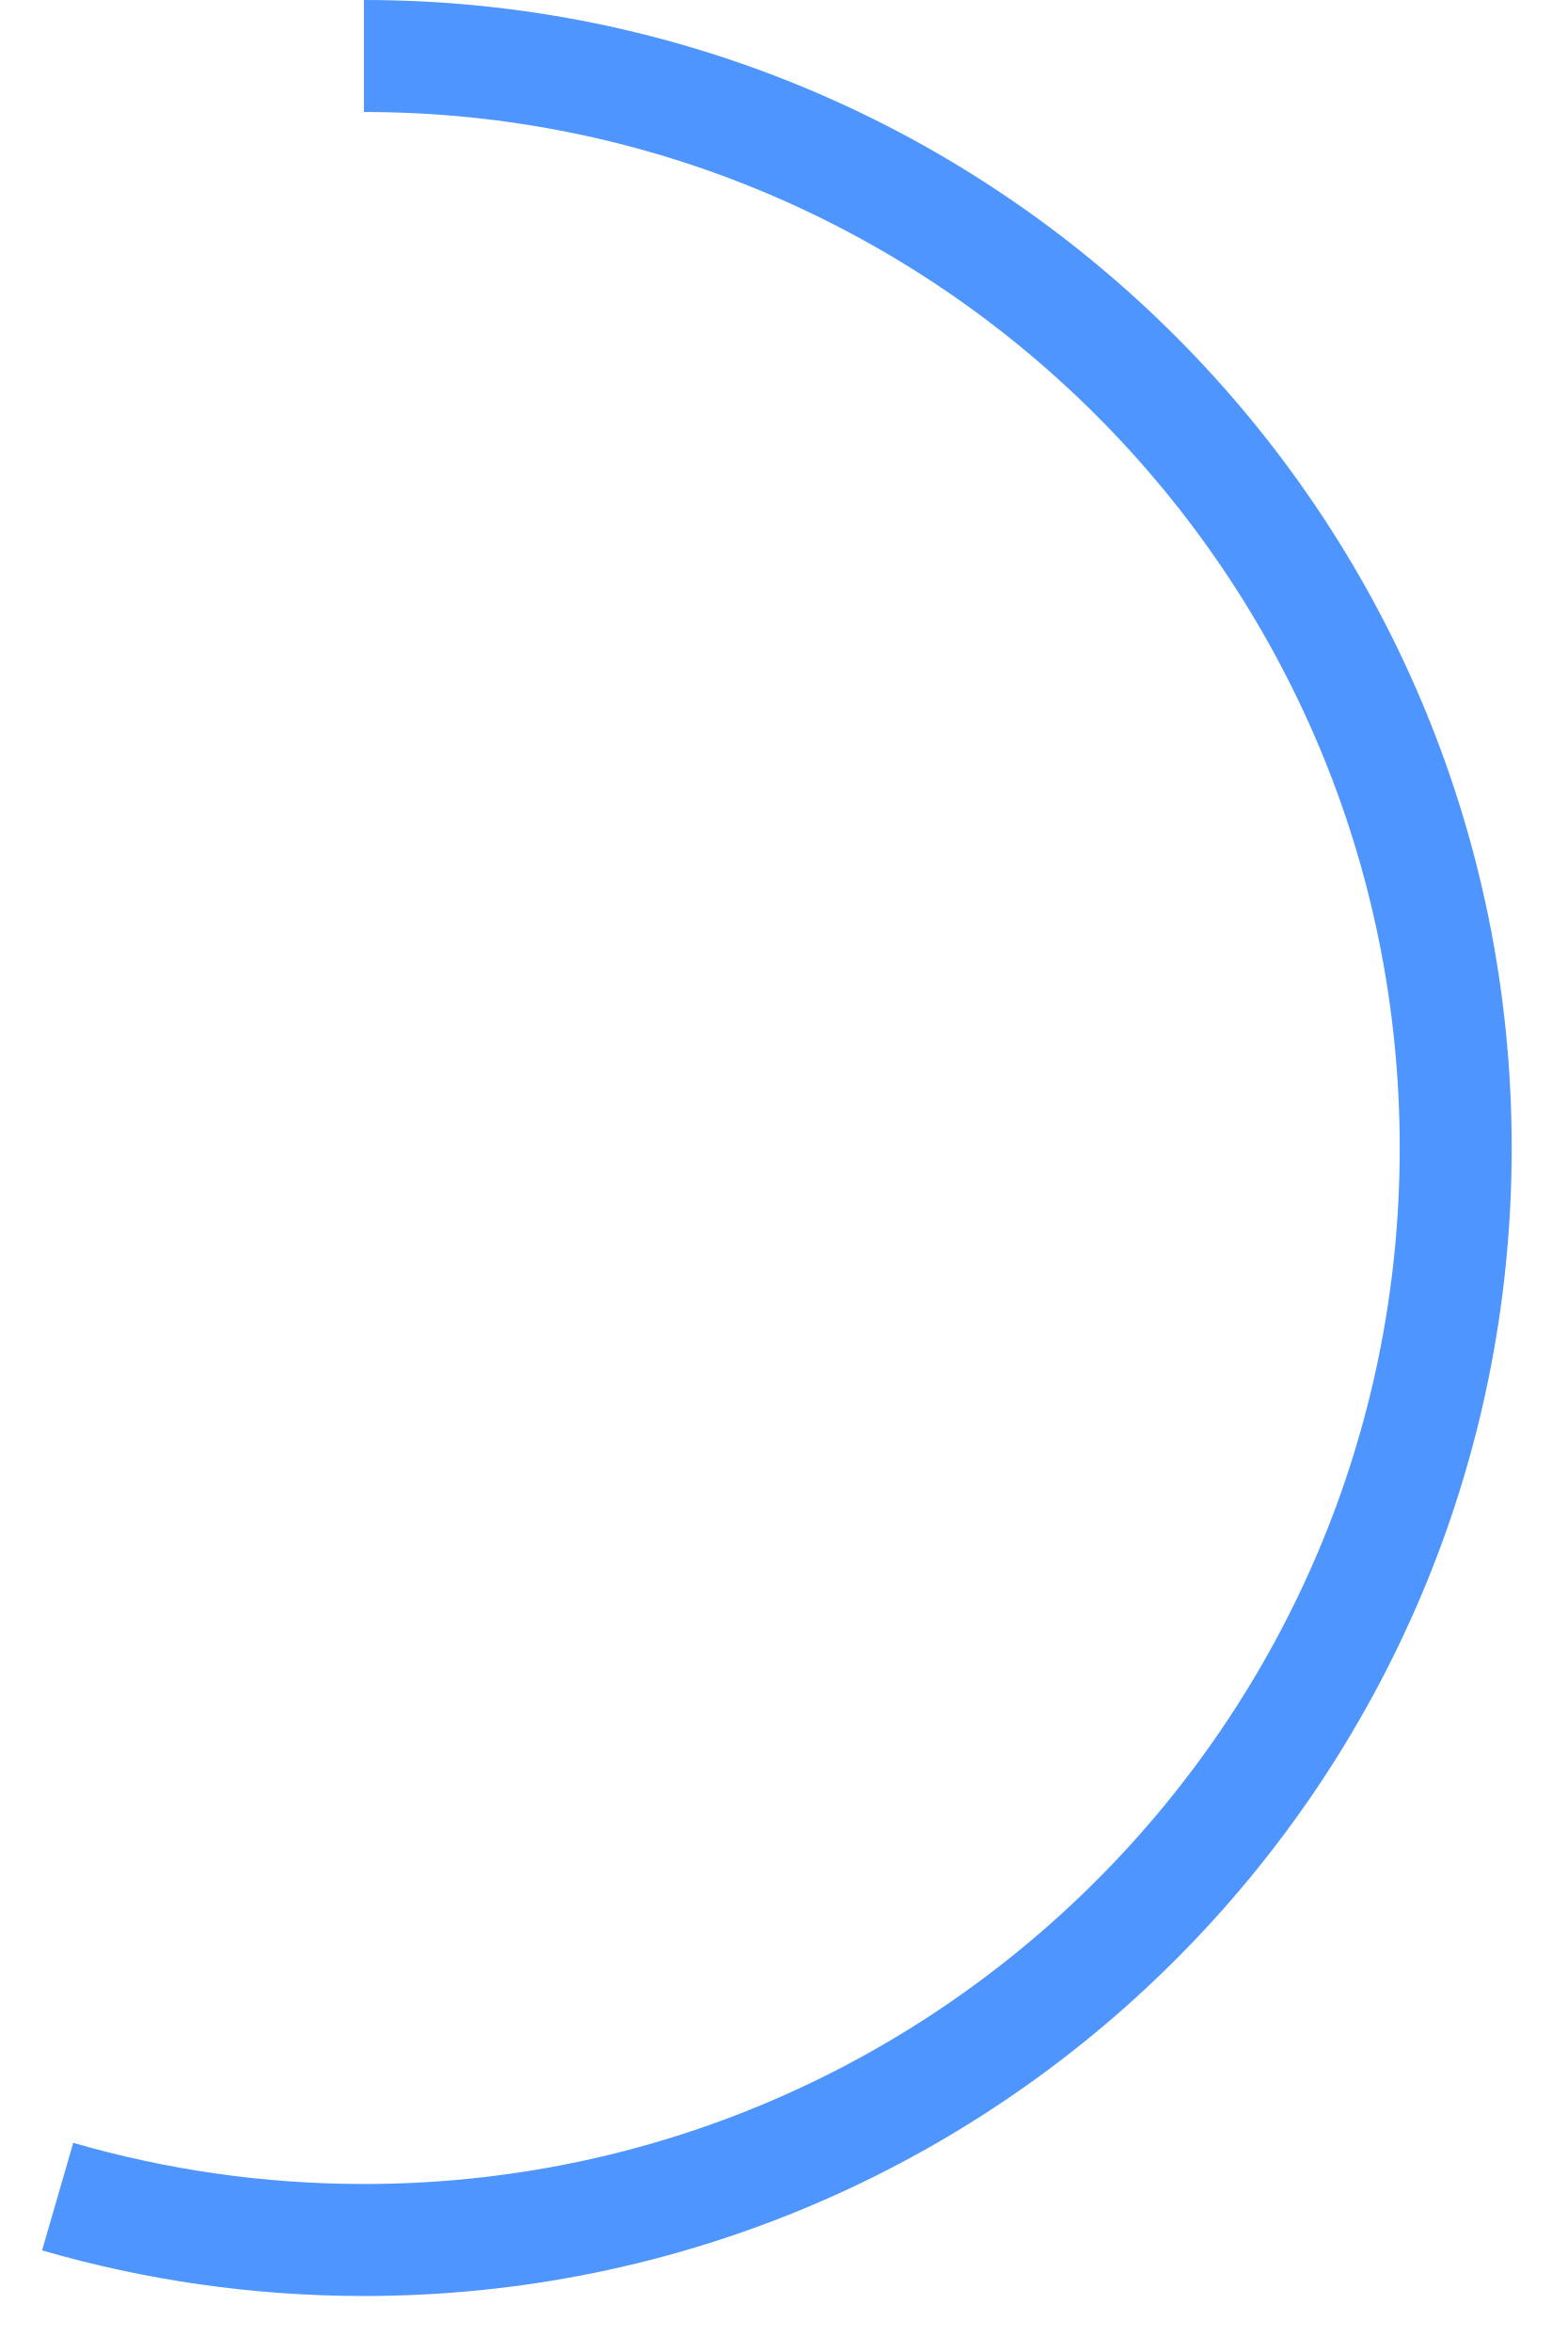
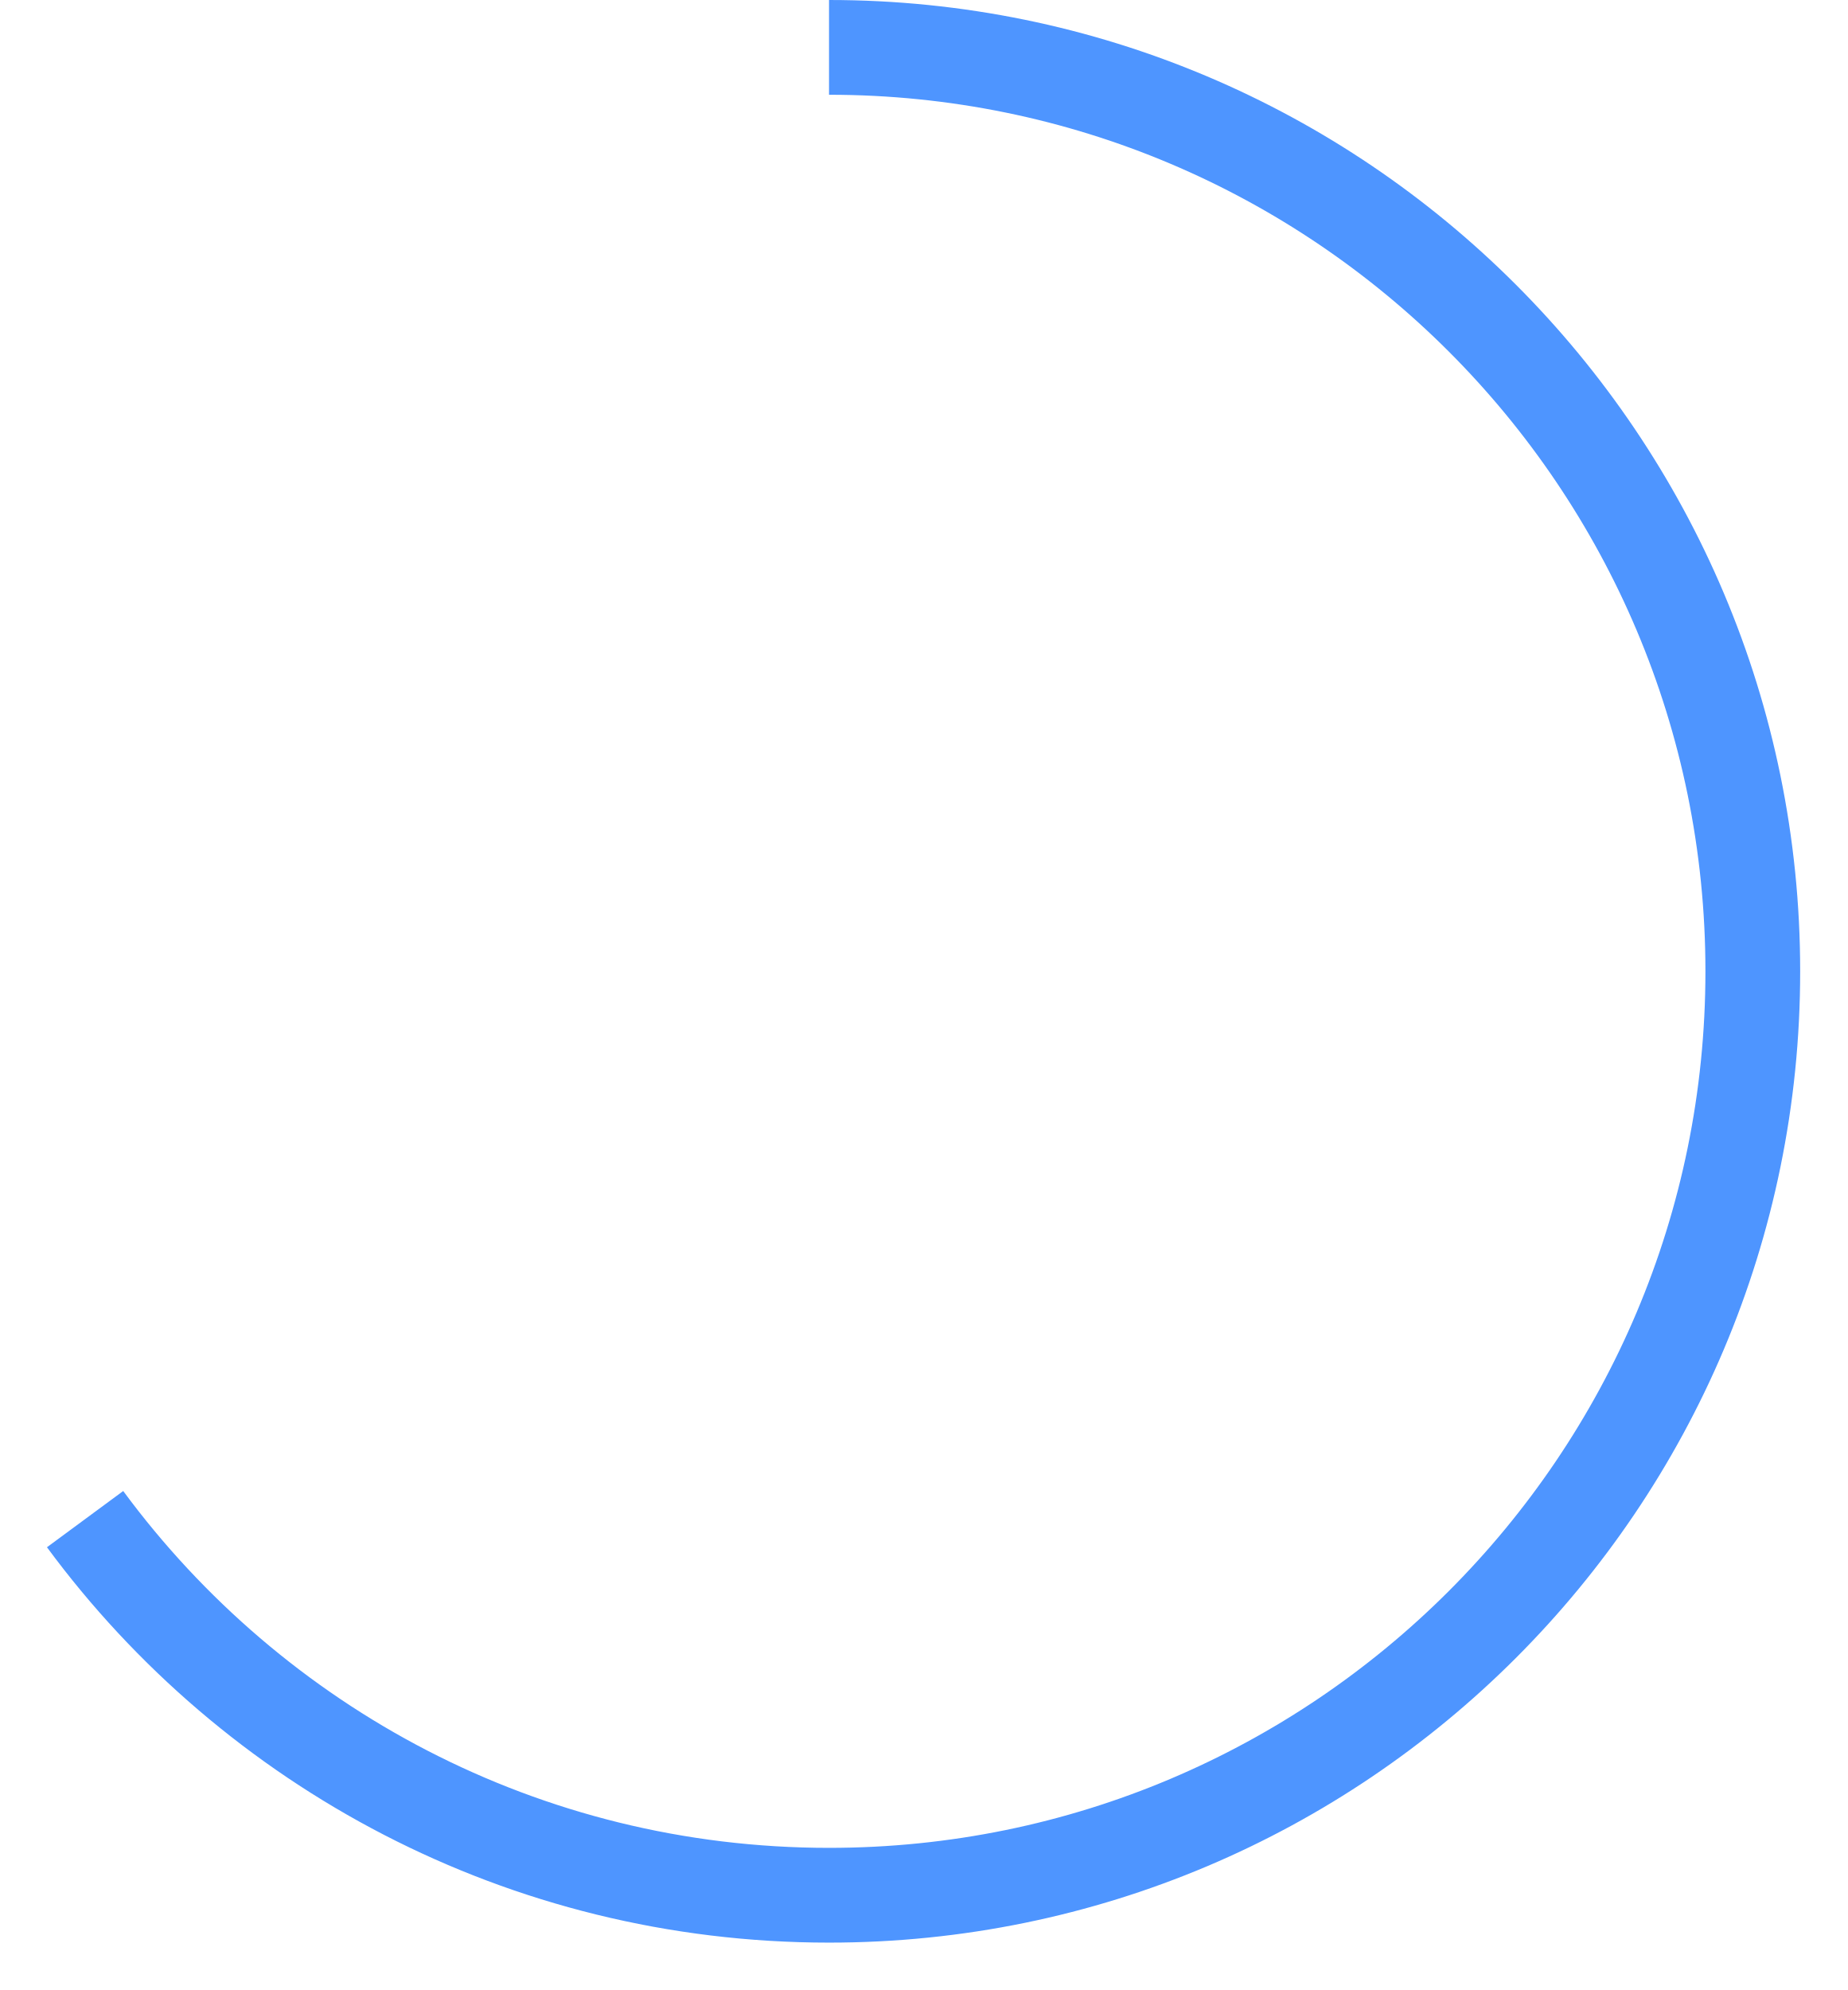
- <svg xmlns="http://www.w3.org/2000/svg" version="1.1" width="28px" height="42px">
-   <g transform="matrix(1 0 0 1 -13 -24 )">
-     <path d="M 5.5 0  C 16.27 0  25 8.73  25 19.5  C 25 30.27  16.27 39  5.5 39  C 3.604 39  1.768 38.729  0.03 38.225  " stroke-width="2" stroke="#4e95ff" fill="none" transform="matrix(1 0 0 1 14 25 )" />
+ <svg xmlns="http://www.w3.org/2000/svg" version="1.1" width="39px" height="42px">
+   <g transform="matrix(1 0 0 1 -2 -24 )">
+     <path d="M 16.5 0  C 27.27 0  36 8.73  36 19.5  C 36 30.27  27.27 39  16.5 39  C 10.059 39  4.347 35.877  0.796 31.062  " stroke-width="2" stroke="#4e95ff" fill="none" transform="matrix(1 0 0 1 3 25 )" />
  </g>
</svg>
